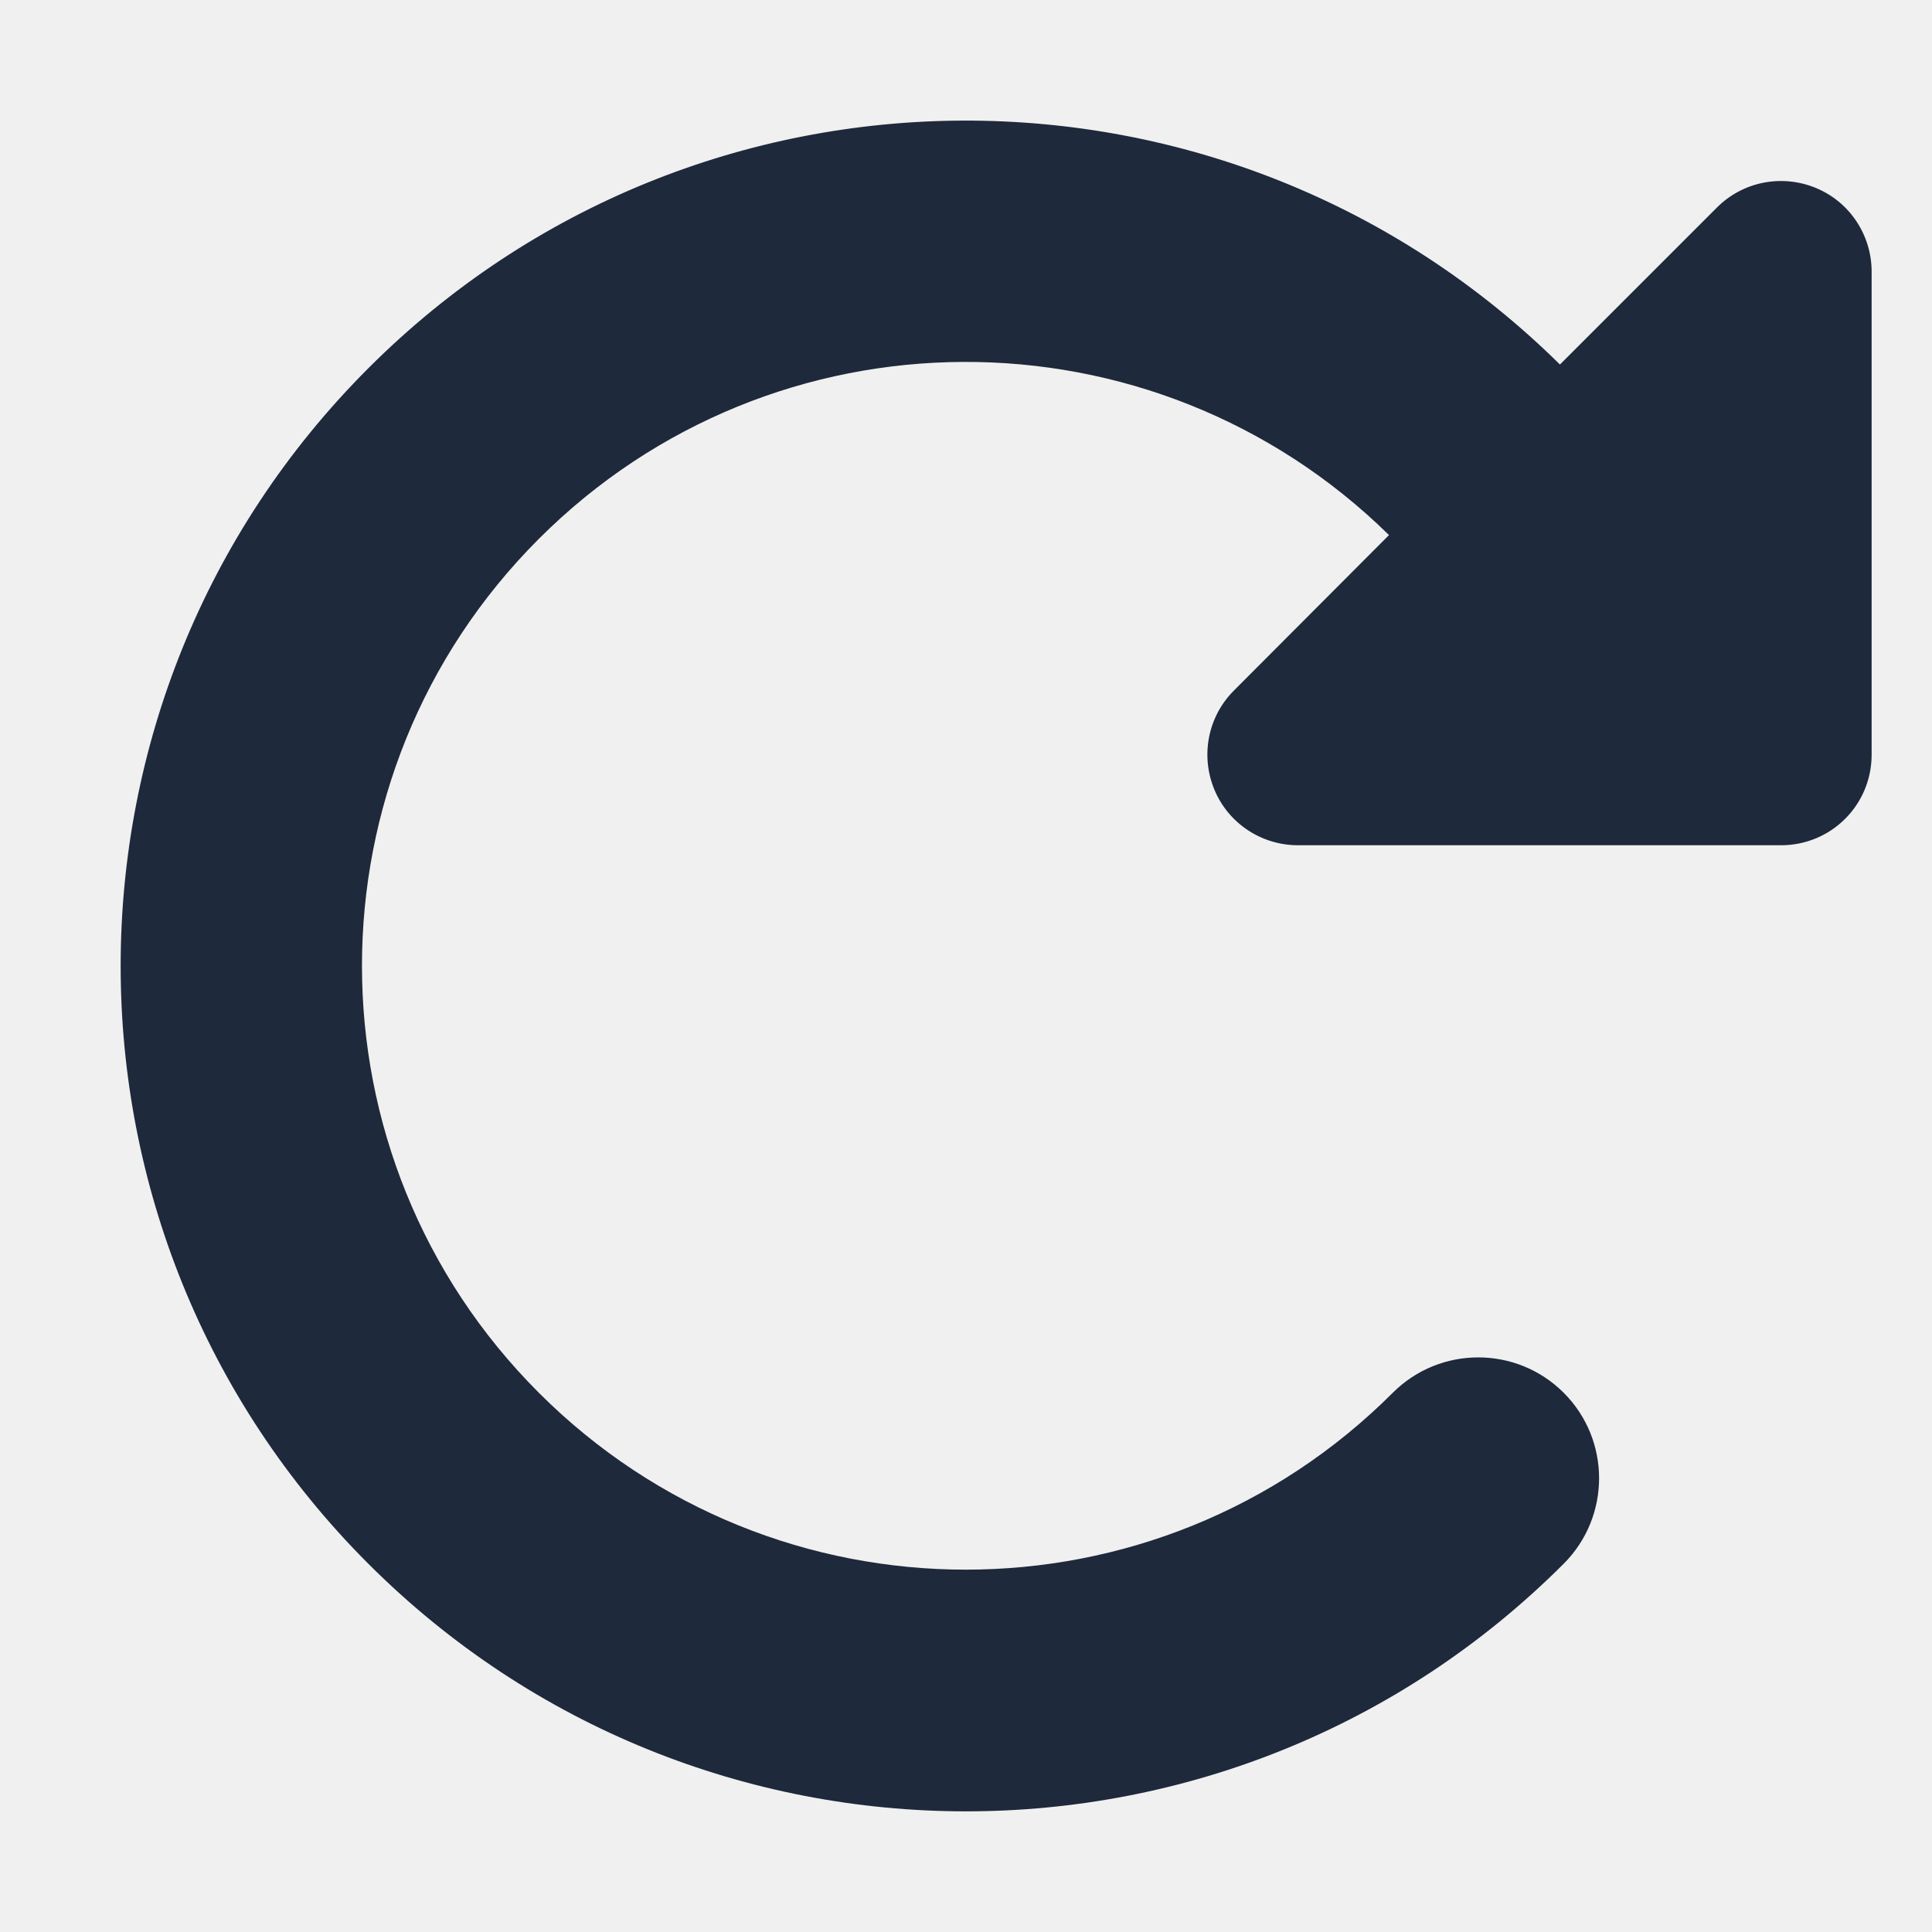
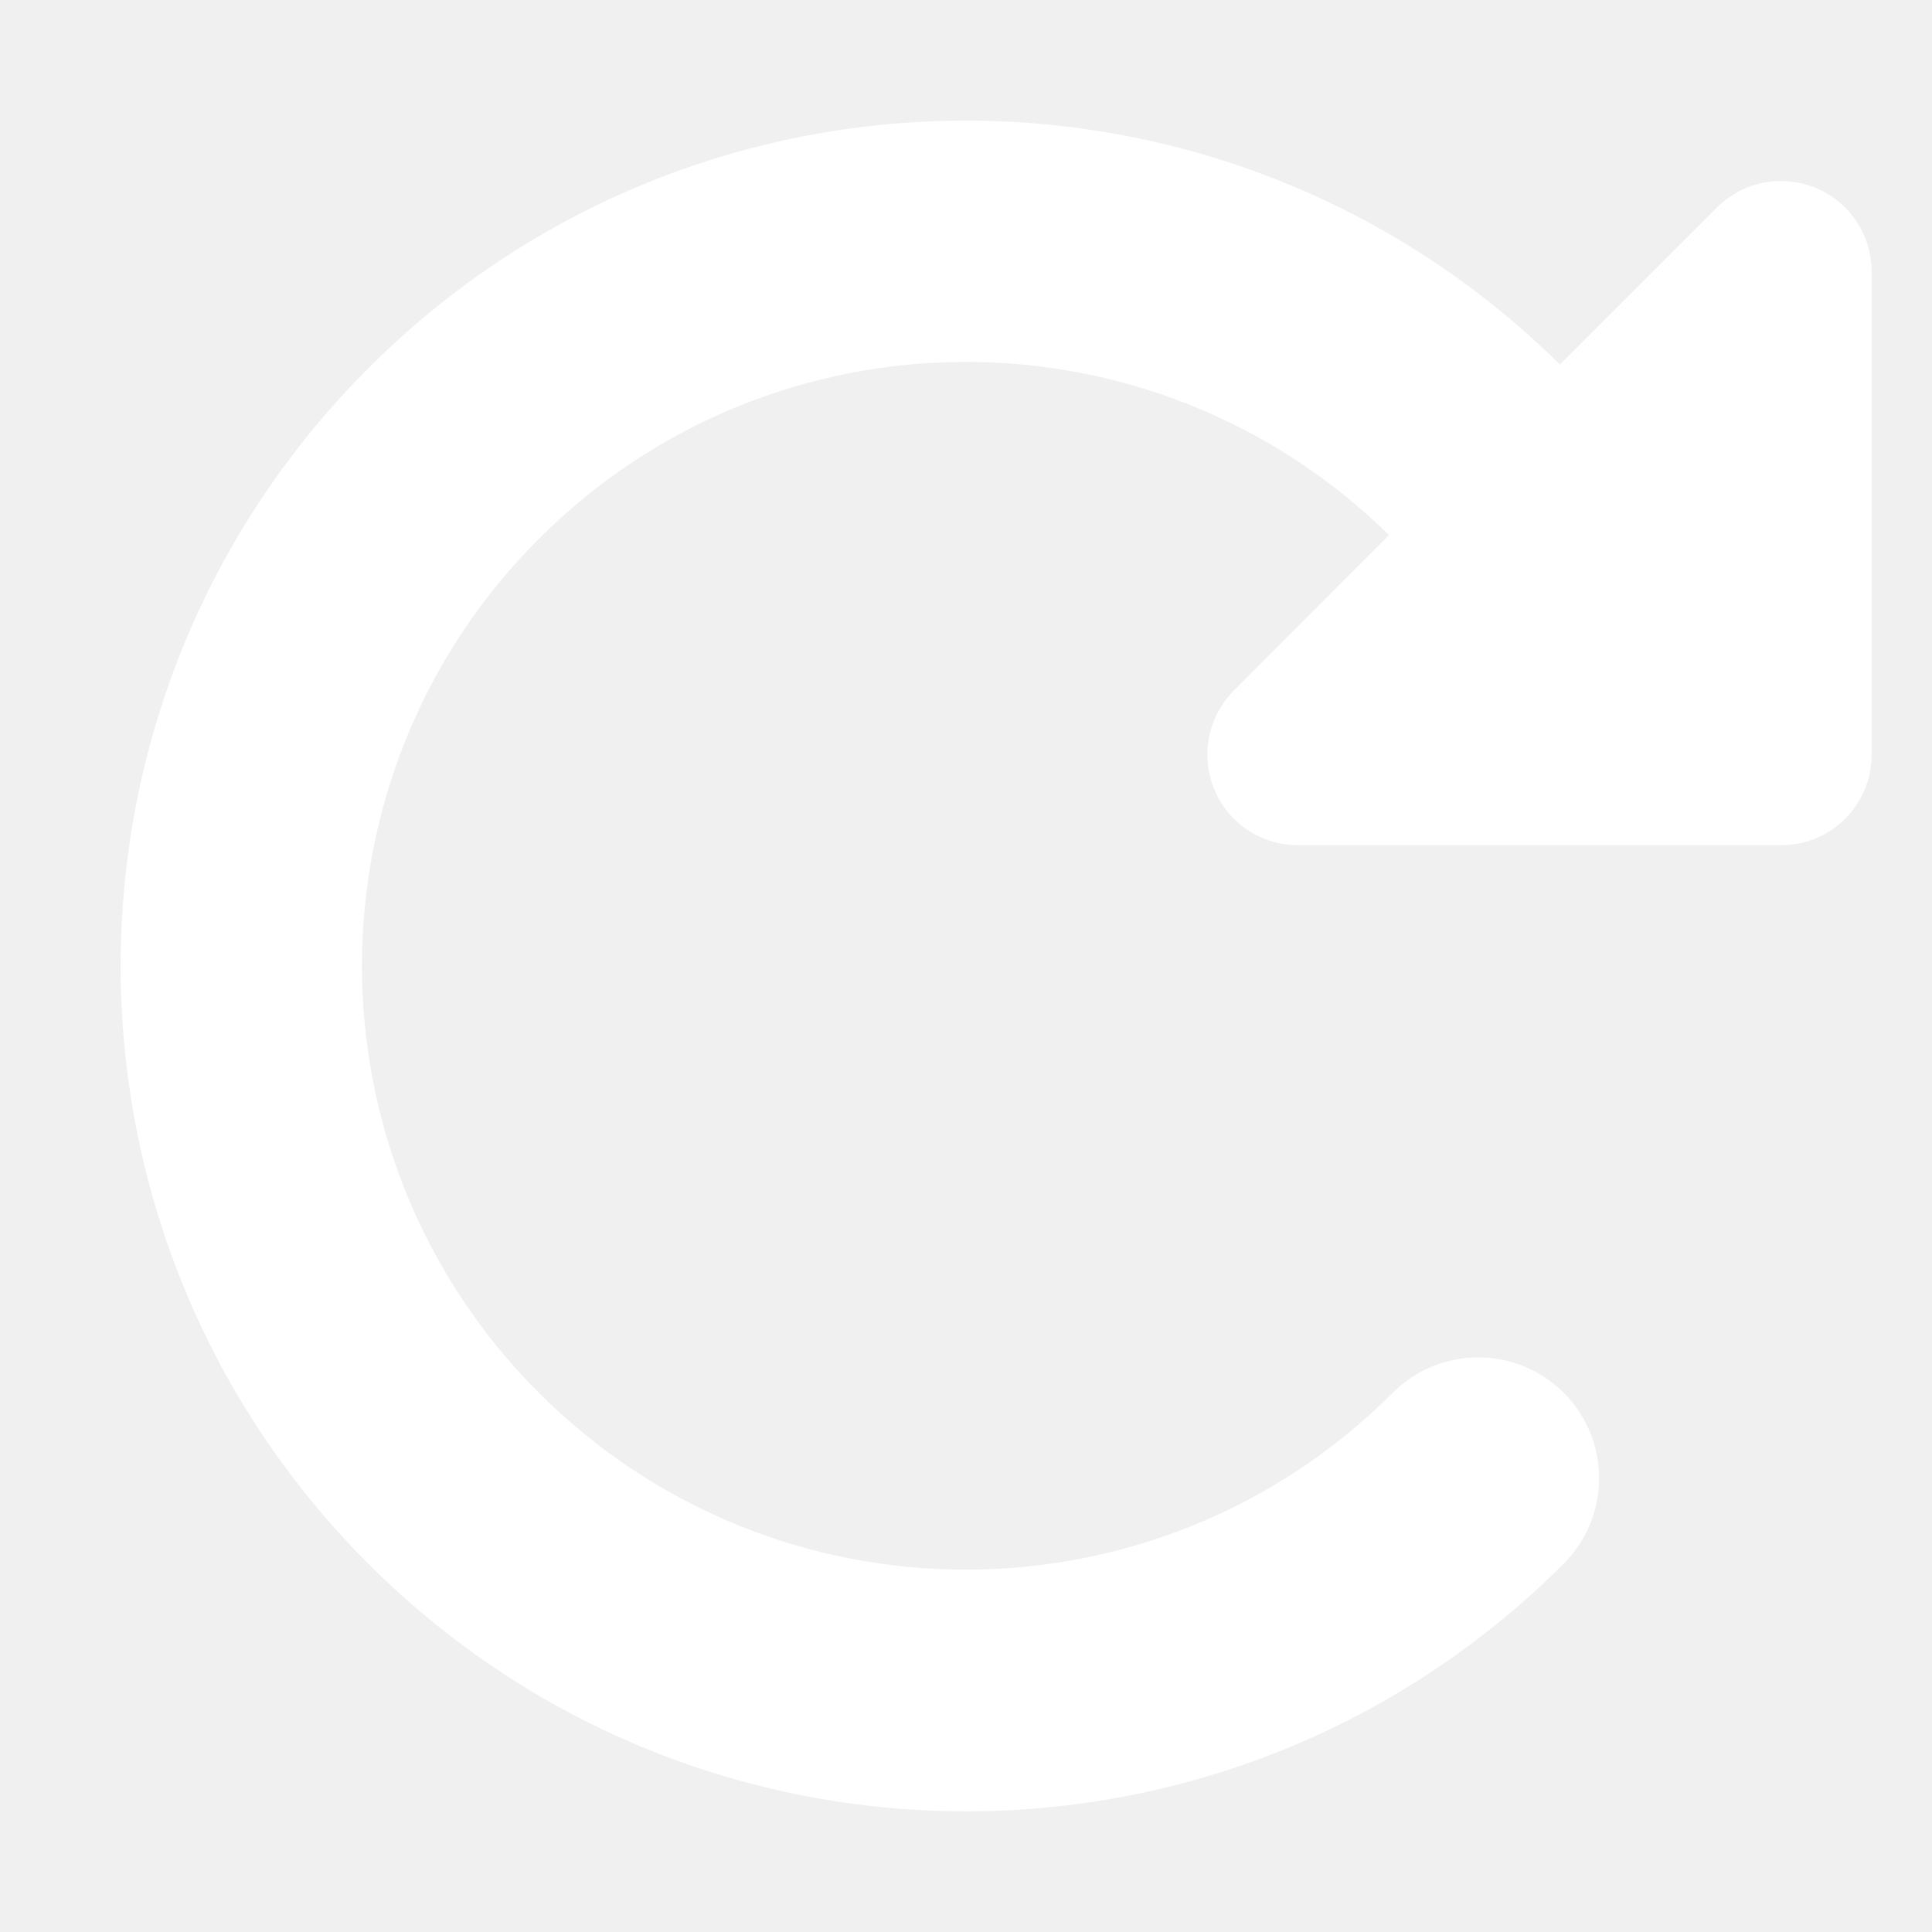
- <svg xmlns="http://www.w3.org/2000/svg" height="24px" width="24px" style="fill:rgb(30 41 59);" viewBox="0 0 512 512">
+ <svg xmlns="http://www.w3.org/2000/svg" height="24px" width="24px" style="fill:white;" viewBox="0 0 512 512">
  <path d="M463.5 224H472c13.3 0 24-10.7 24-24V72c0-9.7-5.8-18.5-14.8-22.2s-19.3-1.7-26.2 5.2L413.4 96.6c-87.6-86.5-228.7-86.2-315.8 1c-87.5 87.5-87.5 229.3 0 316.8s229.3 87.5 316.8 0c12.5-12.5 12.5-32.8 0-45.3s-32.8-12.5-45.3 0c-62.5 62.5-163.8 62.5-226.3 0s-62.5-163.8 0-226.3c62.2-62.2 162.7-62.5 225.3-1L327 183c-6.9 6.9-8.9 17.2-5.2 26.2s12.5 14.8 22.2 14.8H463.5z" />
</svg>
